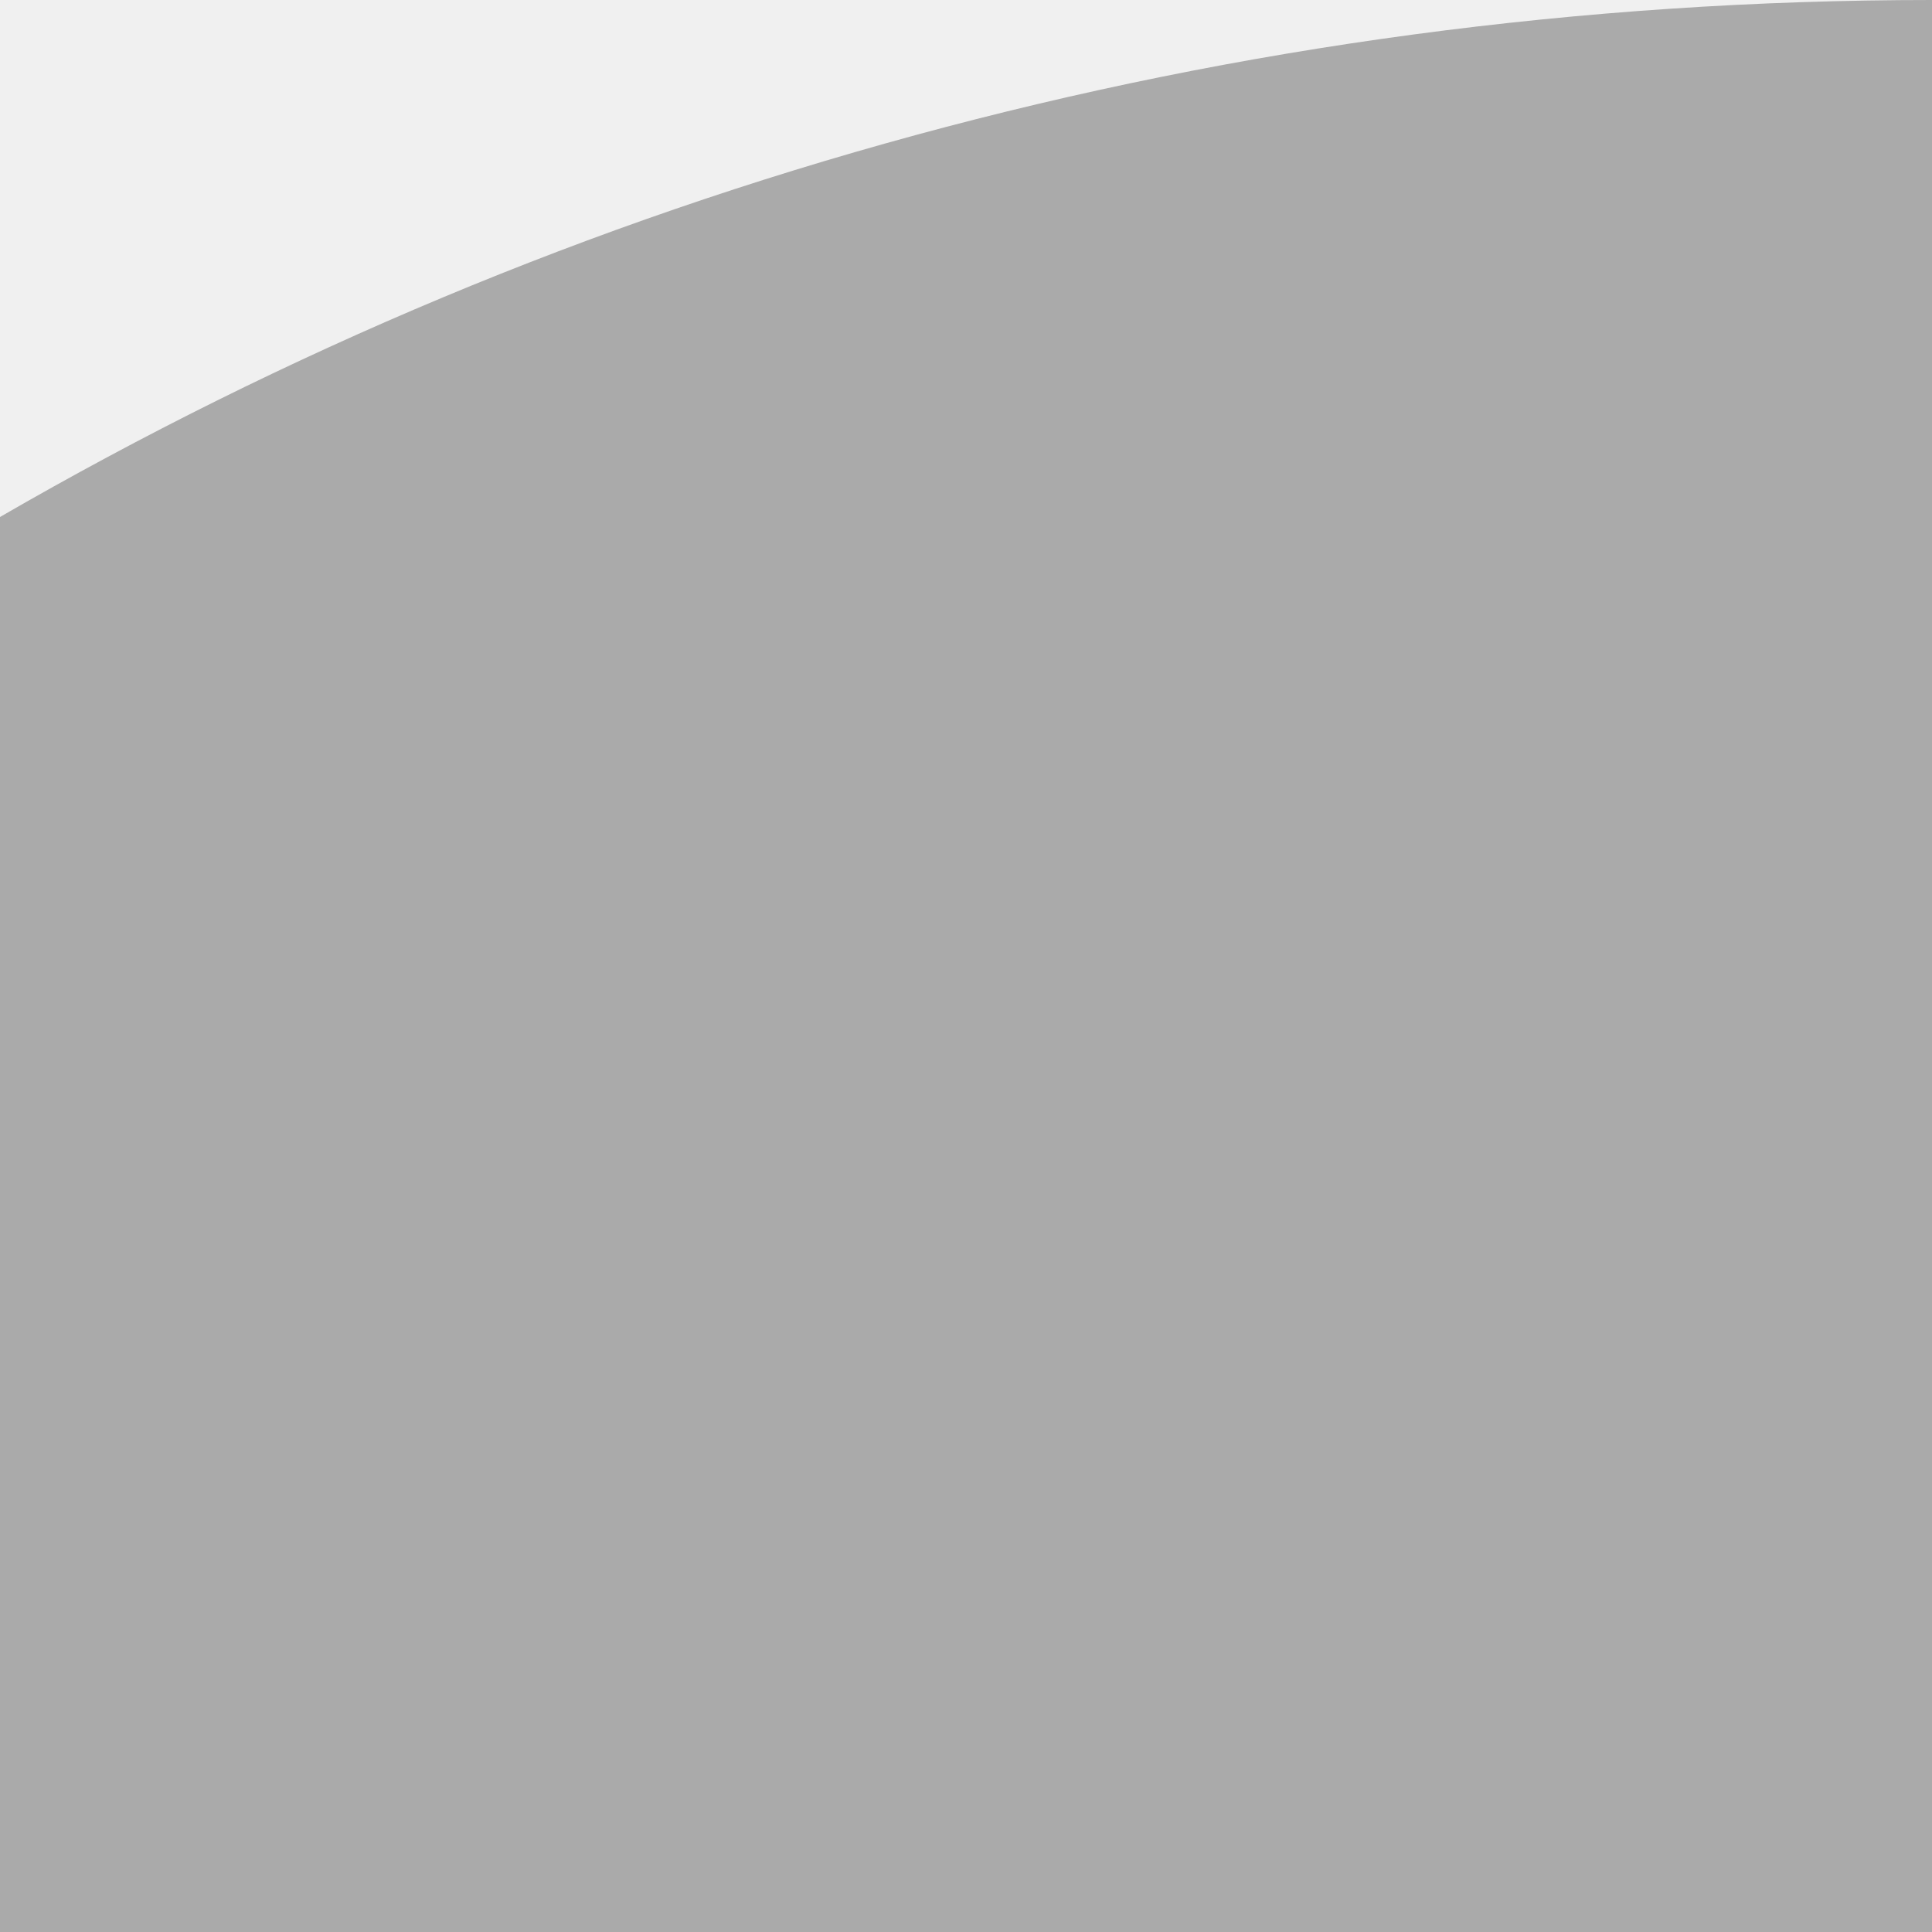
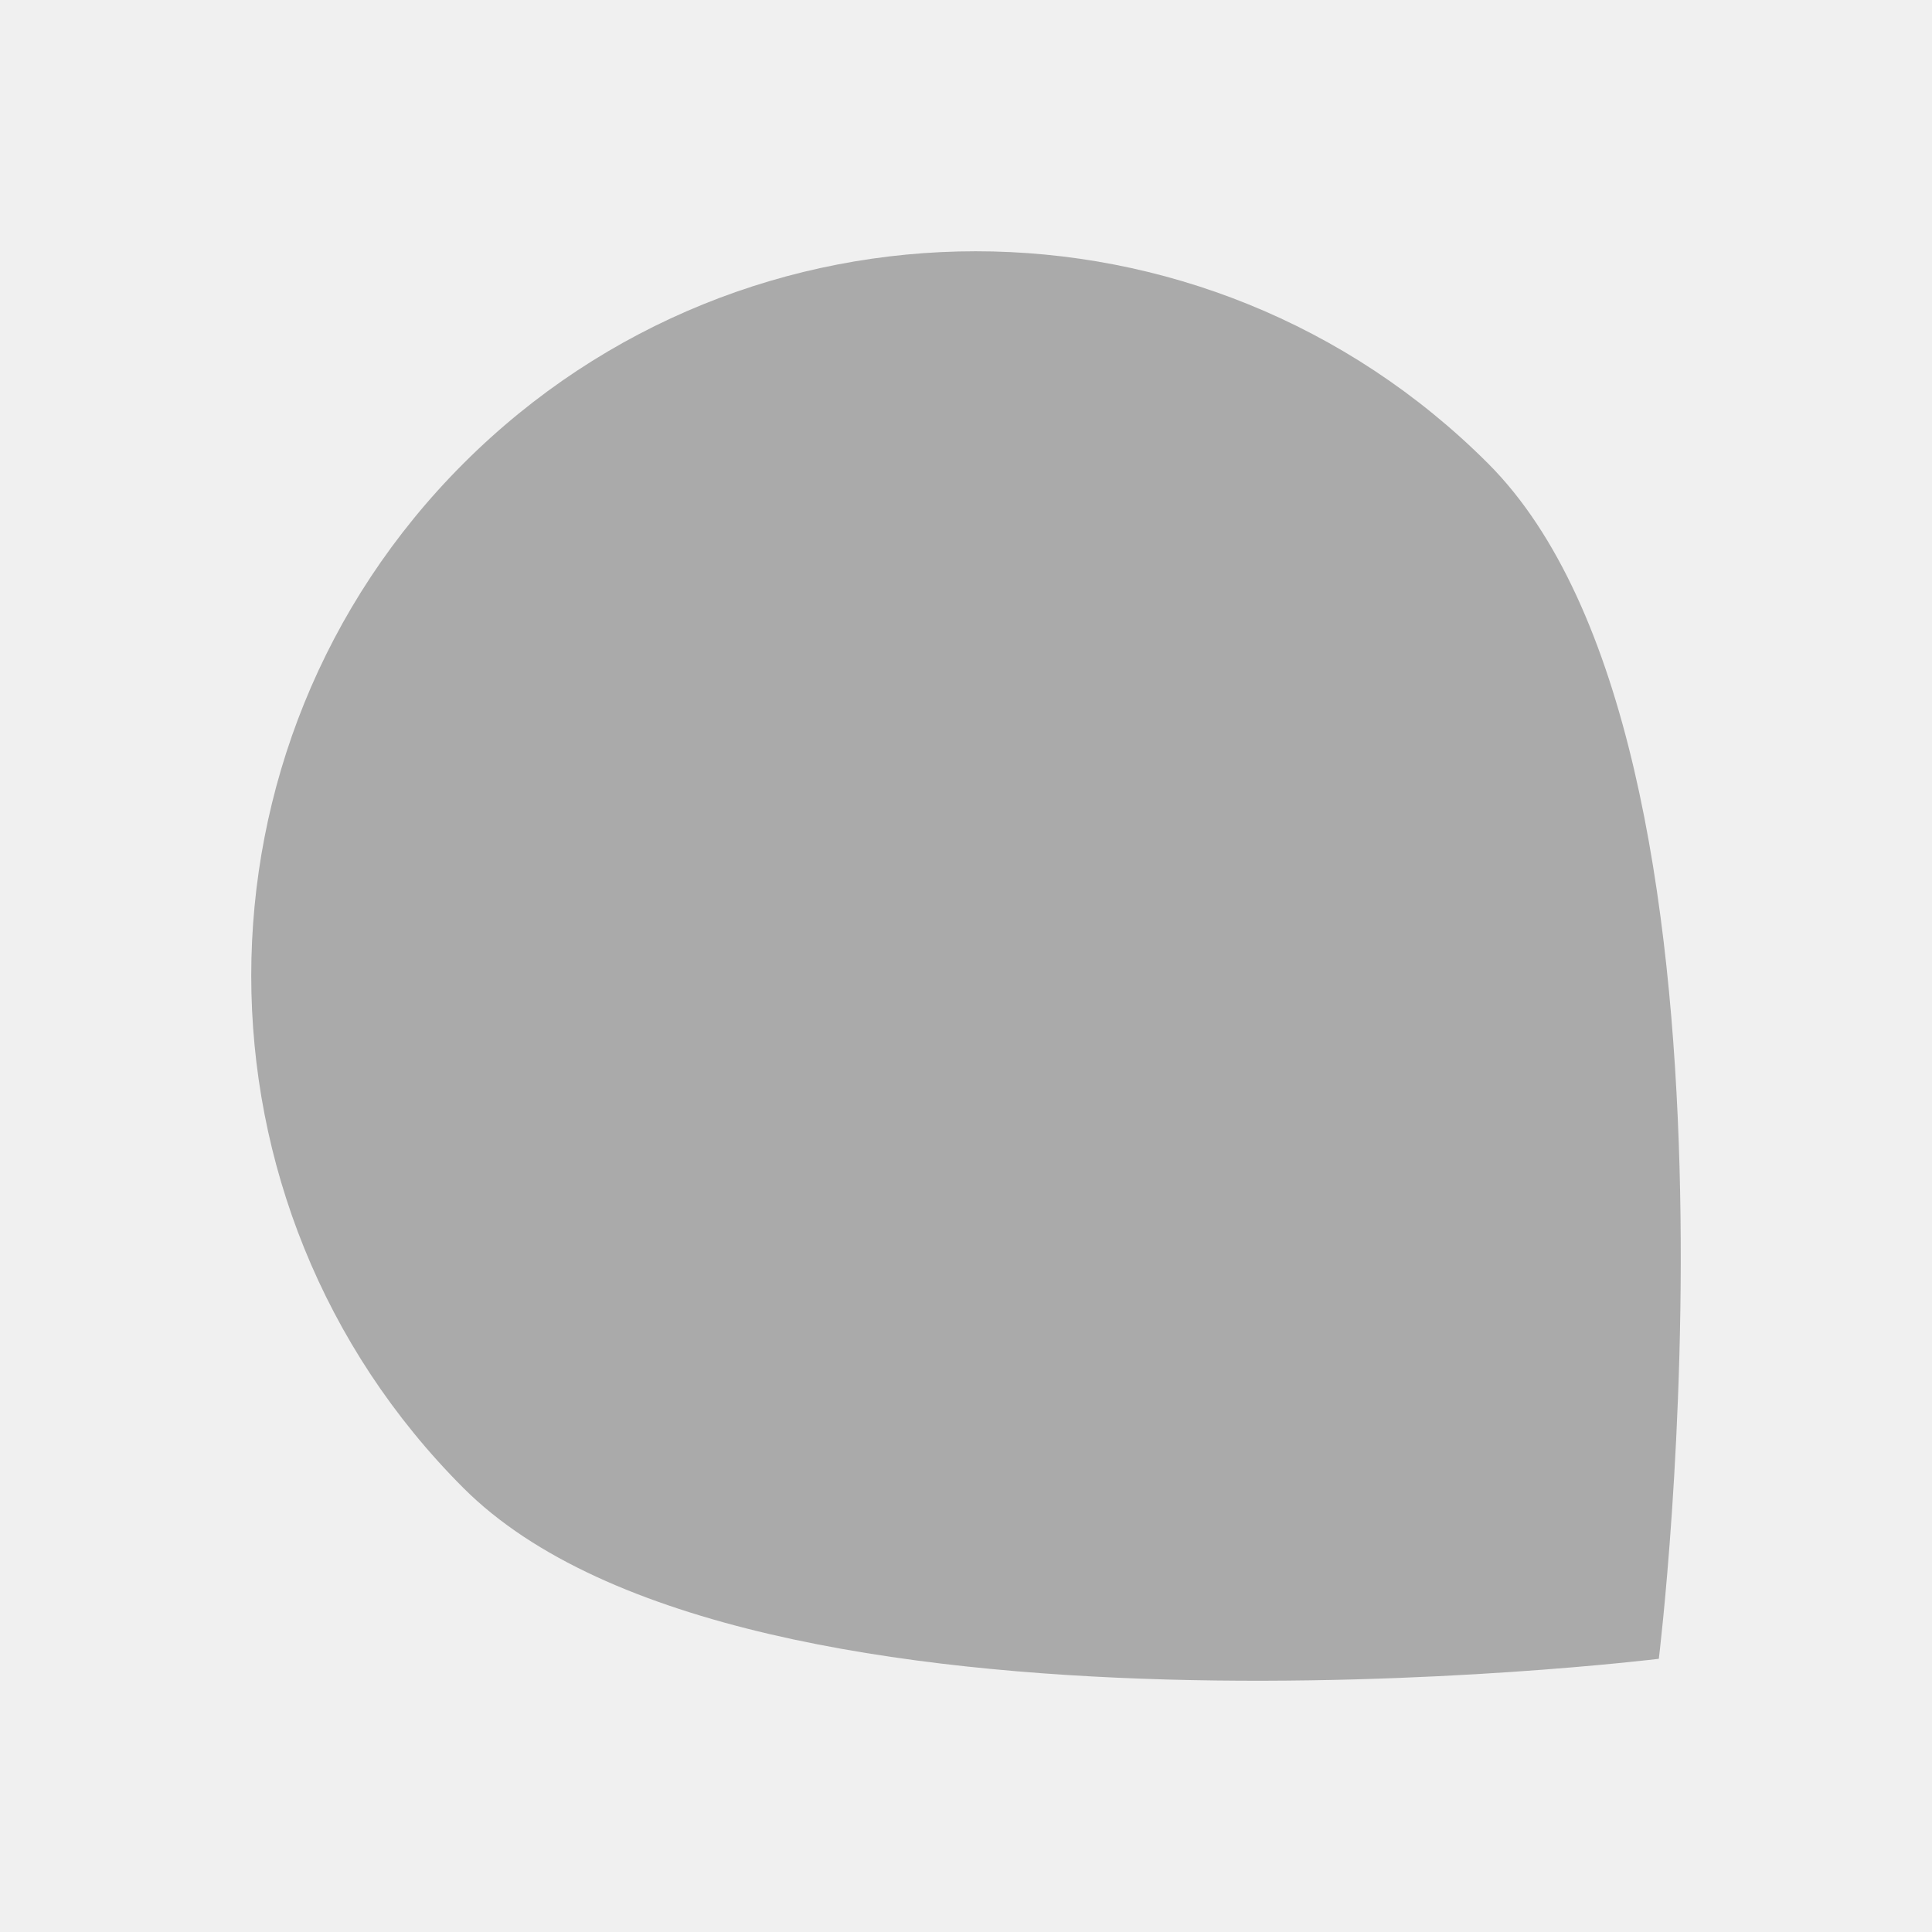
<svg xmlns="http://www.w3.org/2000/svg" version="1.1" id="layer1" x="0px" y="0px" viewBox="0 0 200 200" enable-background="new 0 0 200 200" xml:space="preserve">
  <g>
    <rect class="color1" fill="#FFFFFF" fill-opacity="0" width="200" height="200" />
-     <path class="color0" fill="#AAAAAA" d="M0,200h200V0c-0.002,0-0.002,0-0.002,0C127.143,0,58.835,19.481,0,53.518V200L0,200z" />
+     <path class="color0" fill="#AAAAAA" d="M154.042,47.976c29.292,29.29,17.679,123.742,17.679,123.742s-94.458,11.616-123.743-17.676  c-29.292-29.292-29.292-76.778,0-106.064C77.268,18.69,124.752,18.69,154.042,47.976z" />
  </g>
</svg>
